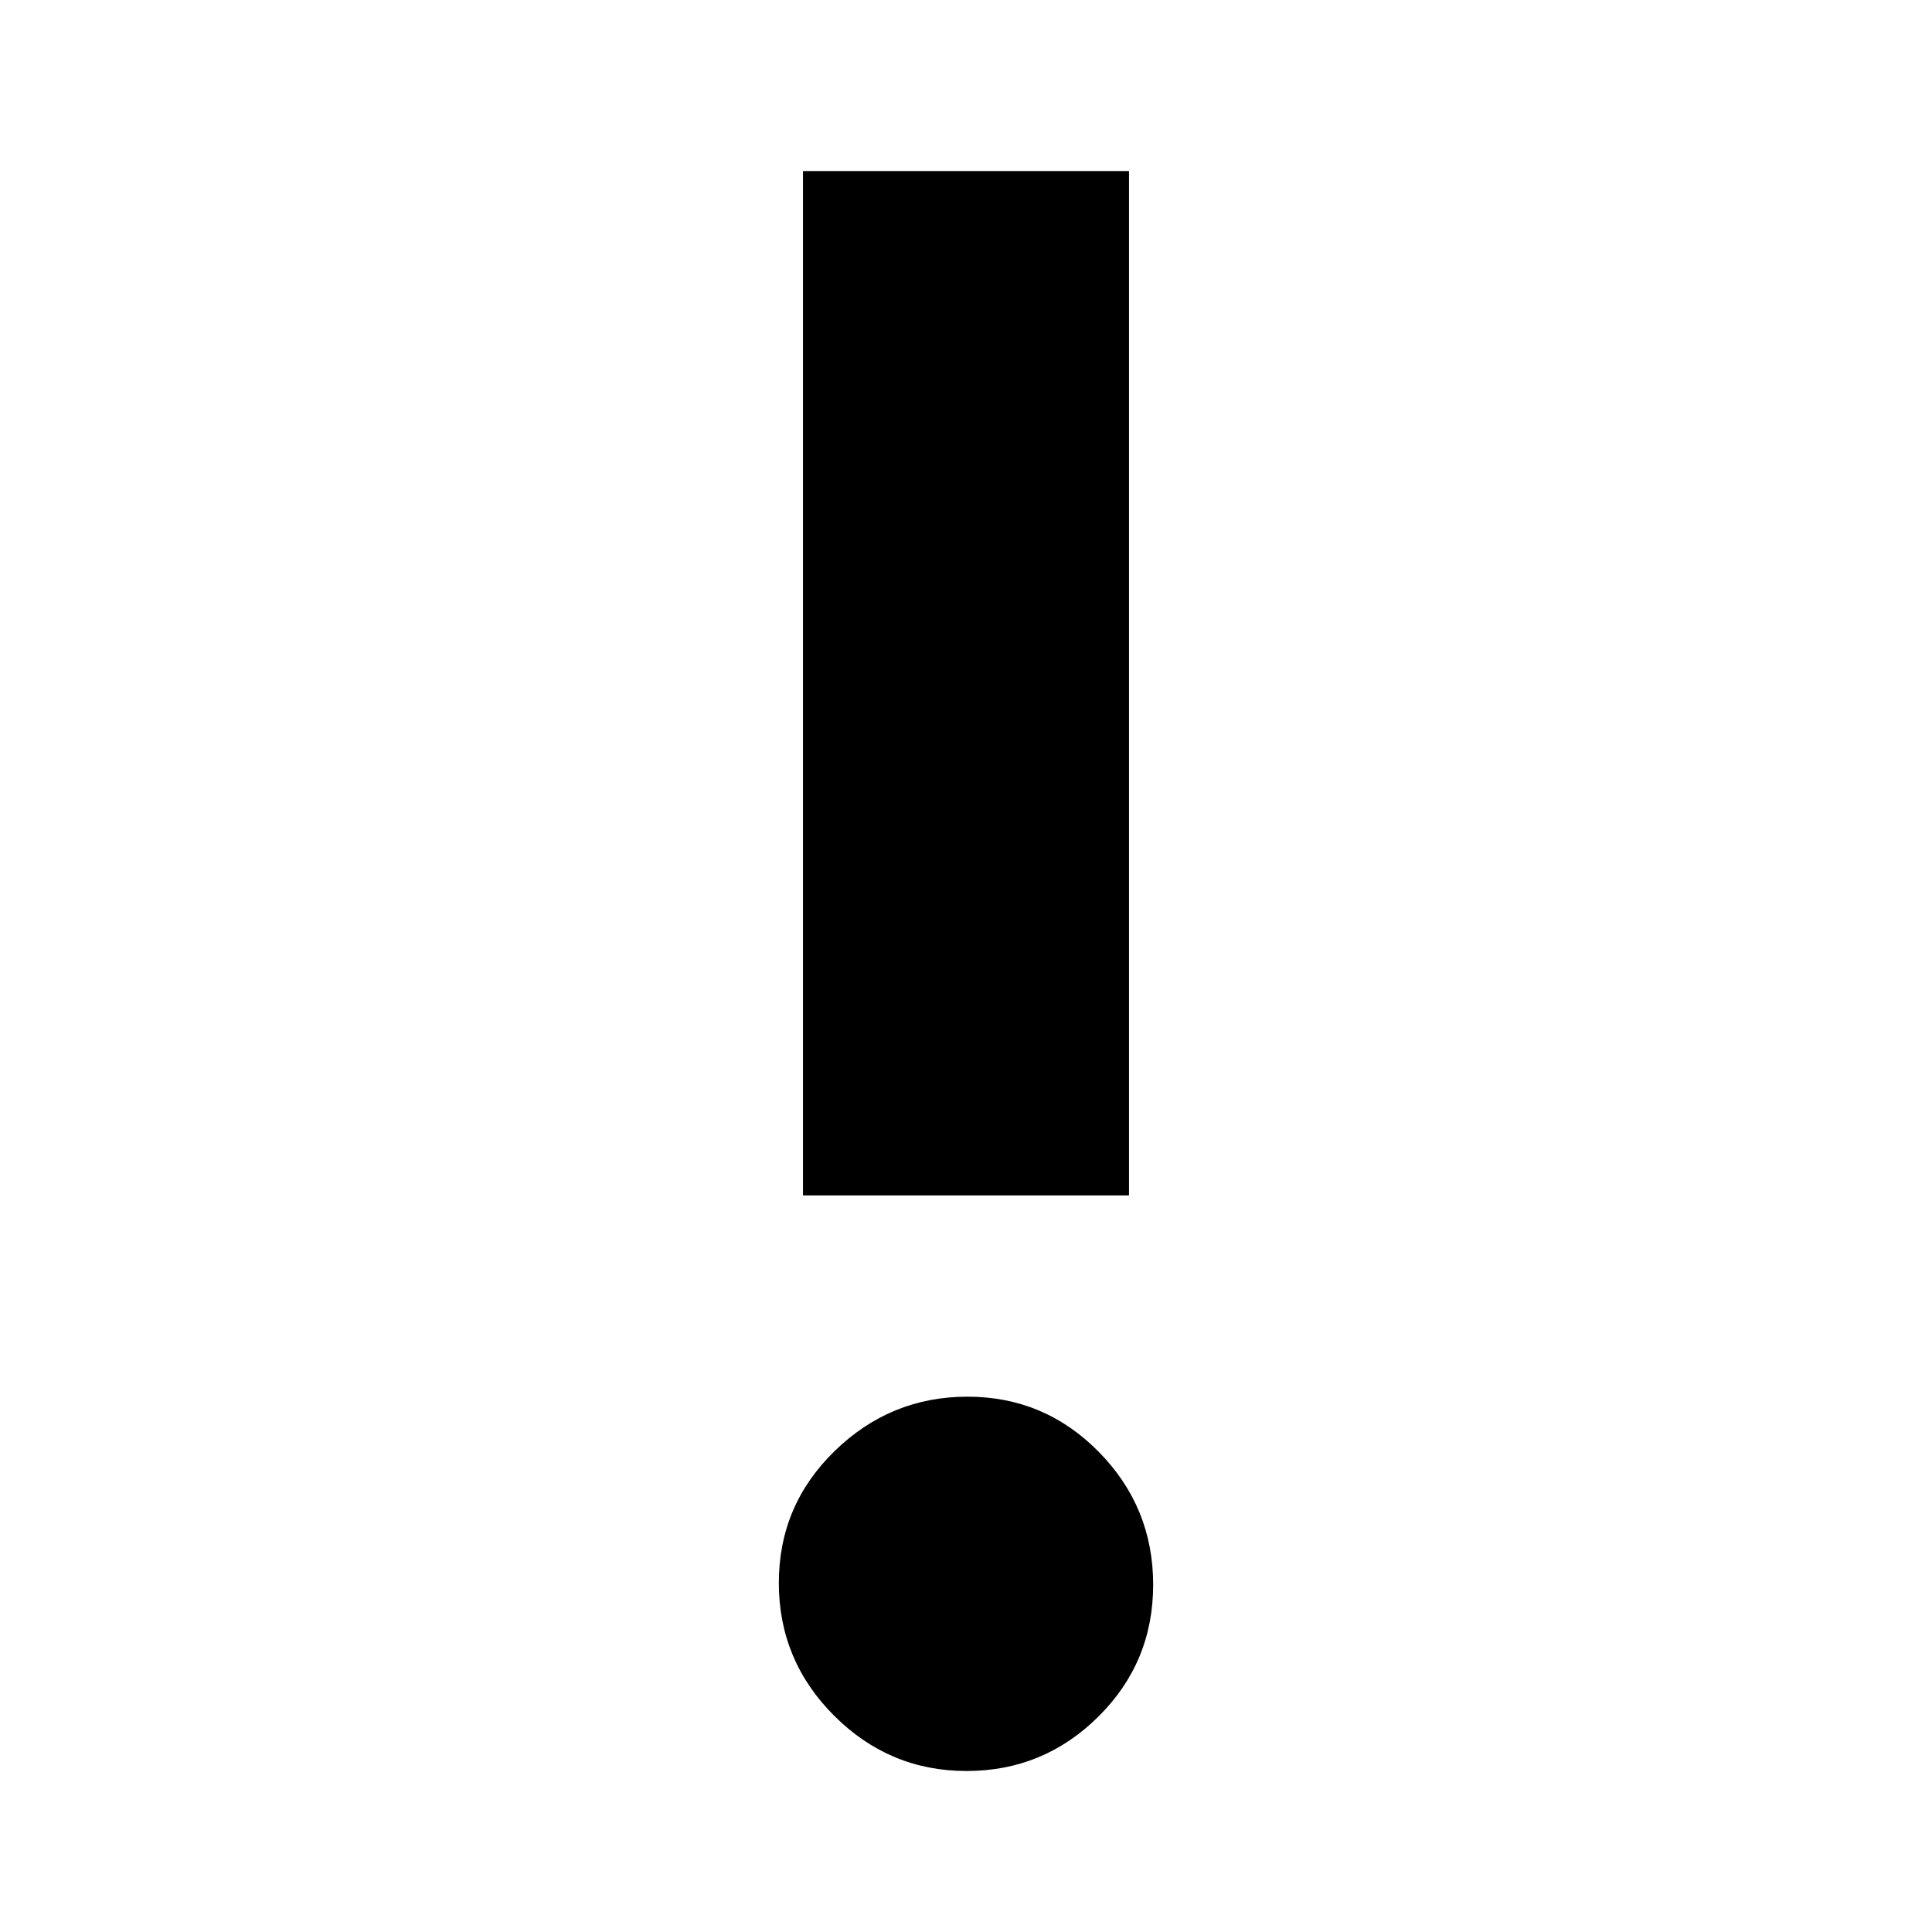
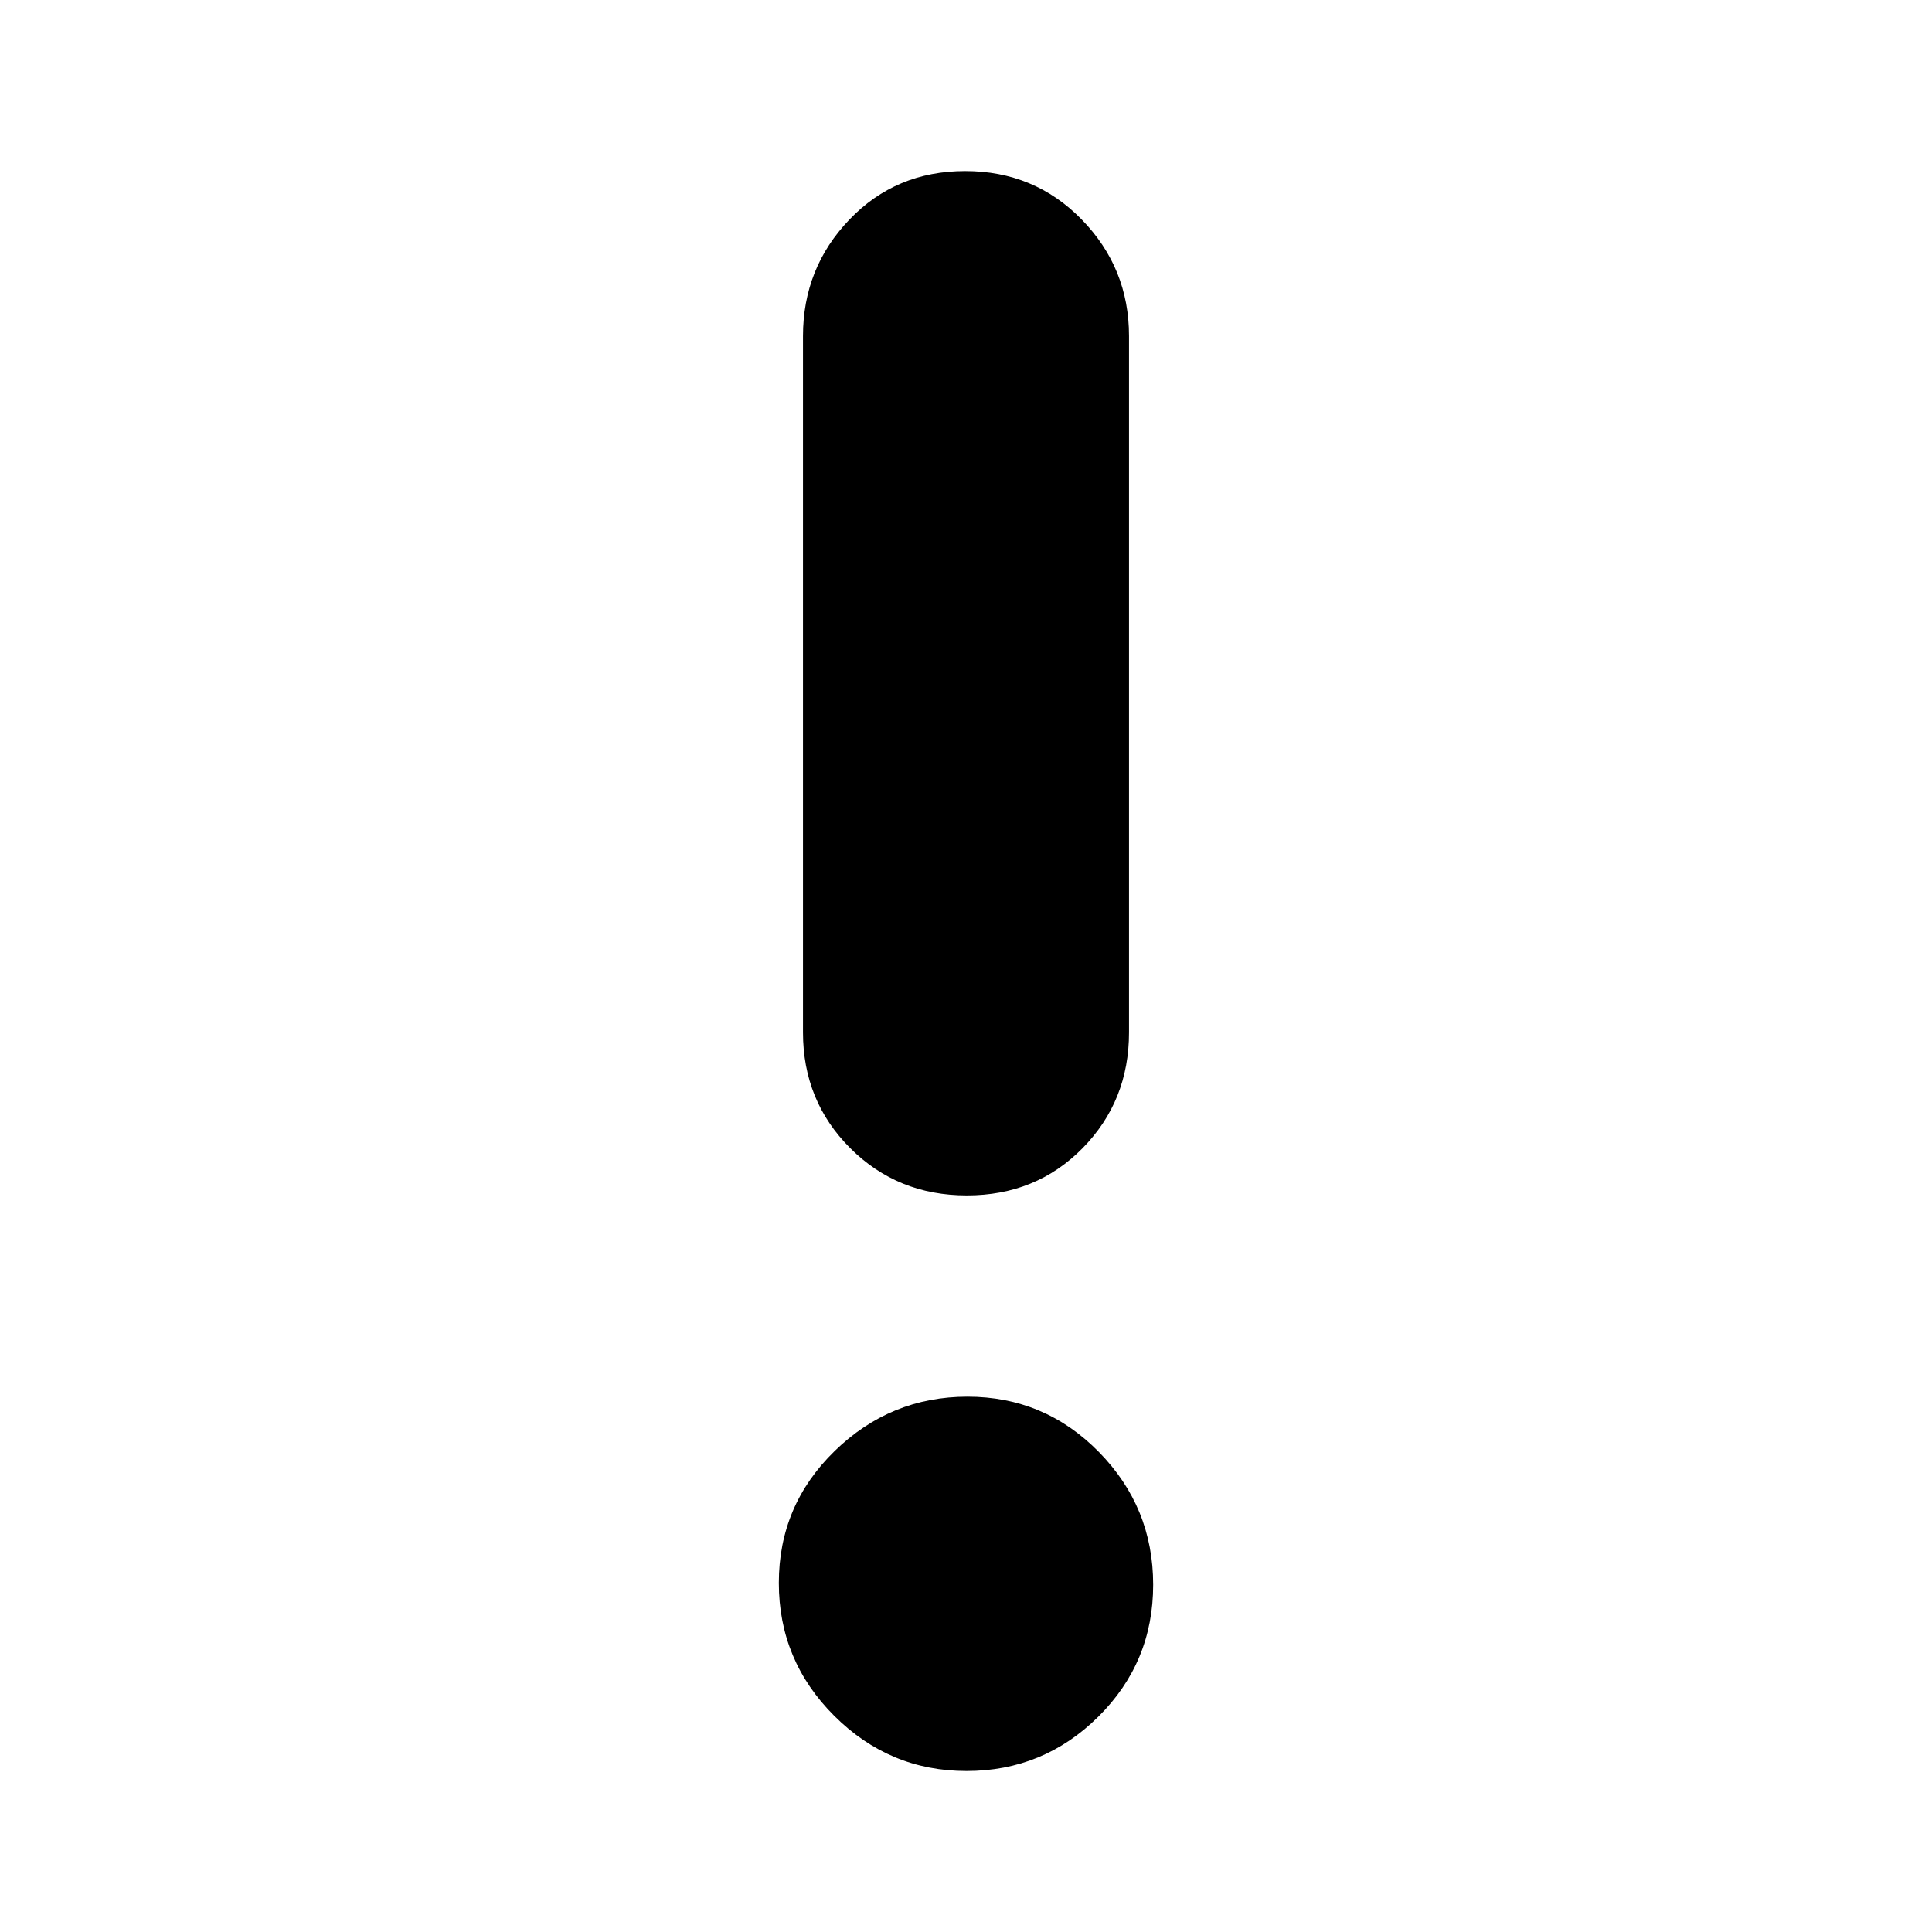
<svg xmlns="http://www.w3.org/2000/svg" height="48" viewBox="0 -960 960 960" width="48">
-   <path d="M480.257-80Q442-80 414.5-107.451q-27.5-27.452-27.5-66Q387-212 414.739-239q27.739-27 65.996-27 38.256 0 65.261 27.451 27.004 27.452 27.004 66Q573-134 545.757-107q-27.244 27-65.5 27ZM399-366v-509h162v509H399Z" />
+   <path d="M480.257-80Q442-80 414.5-107.451q-27.5-27.452-27.5-66Q387-212 414.739-239q27.739-27 65.996-27 38.256 0 65.261 27.451 27.004 27.452 27.004 66Q573-134 545.757-107q-27.244 27-65.5 27Zm.154-286Q446-366 422.5-389.469T399-447v-346q0-33.825 23.089-57.912Q445.177-875 479.589-875 514-875 537.5-850.912 561-826.825 561-793v346q0 34.062-23.089 57.531Q514.823-366 480.411-366Z" />
</svg>
